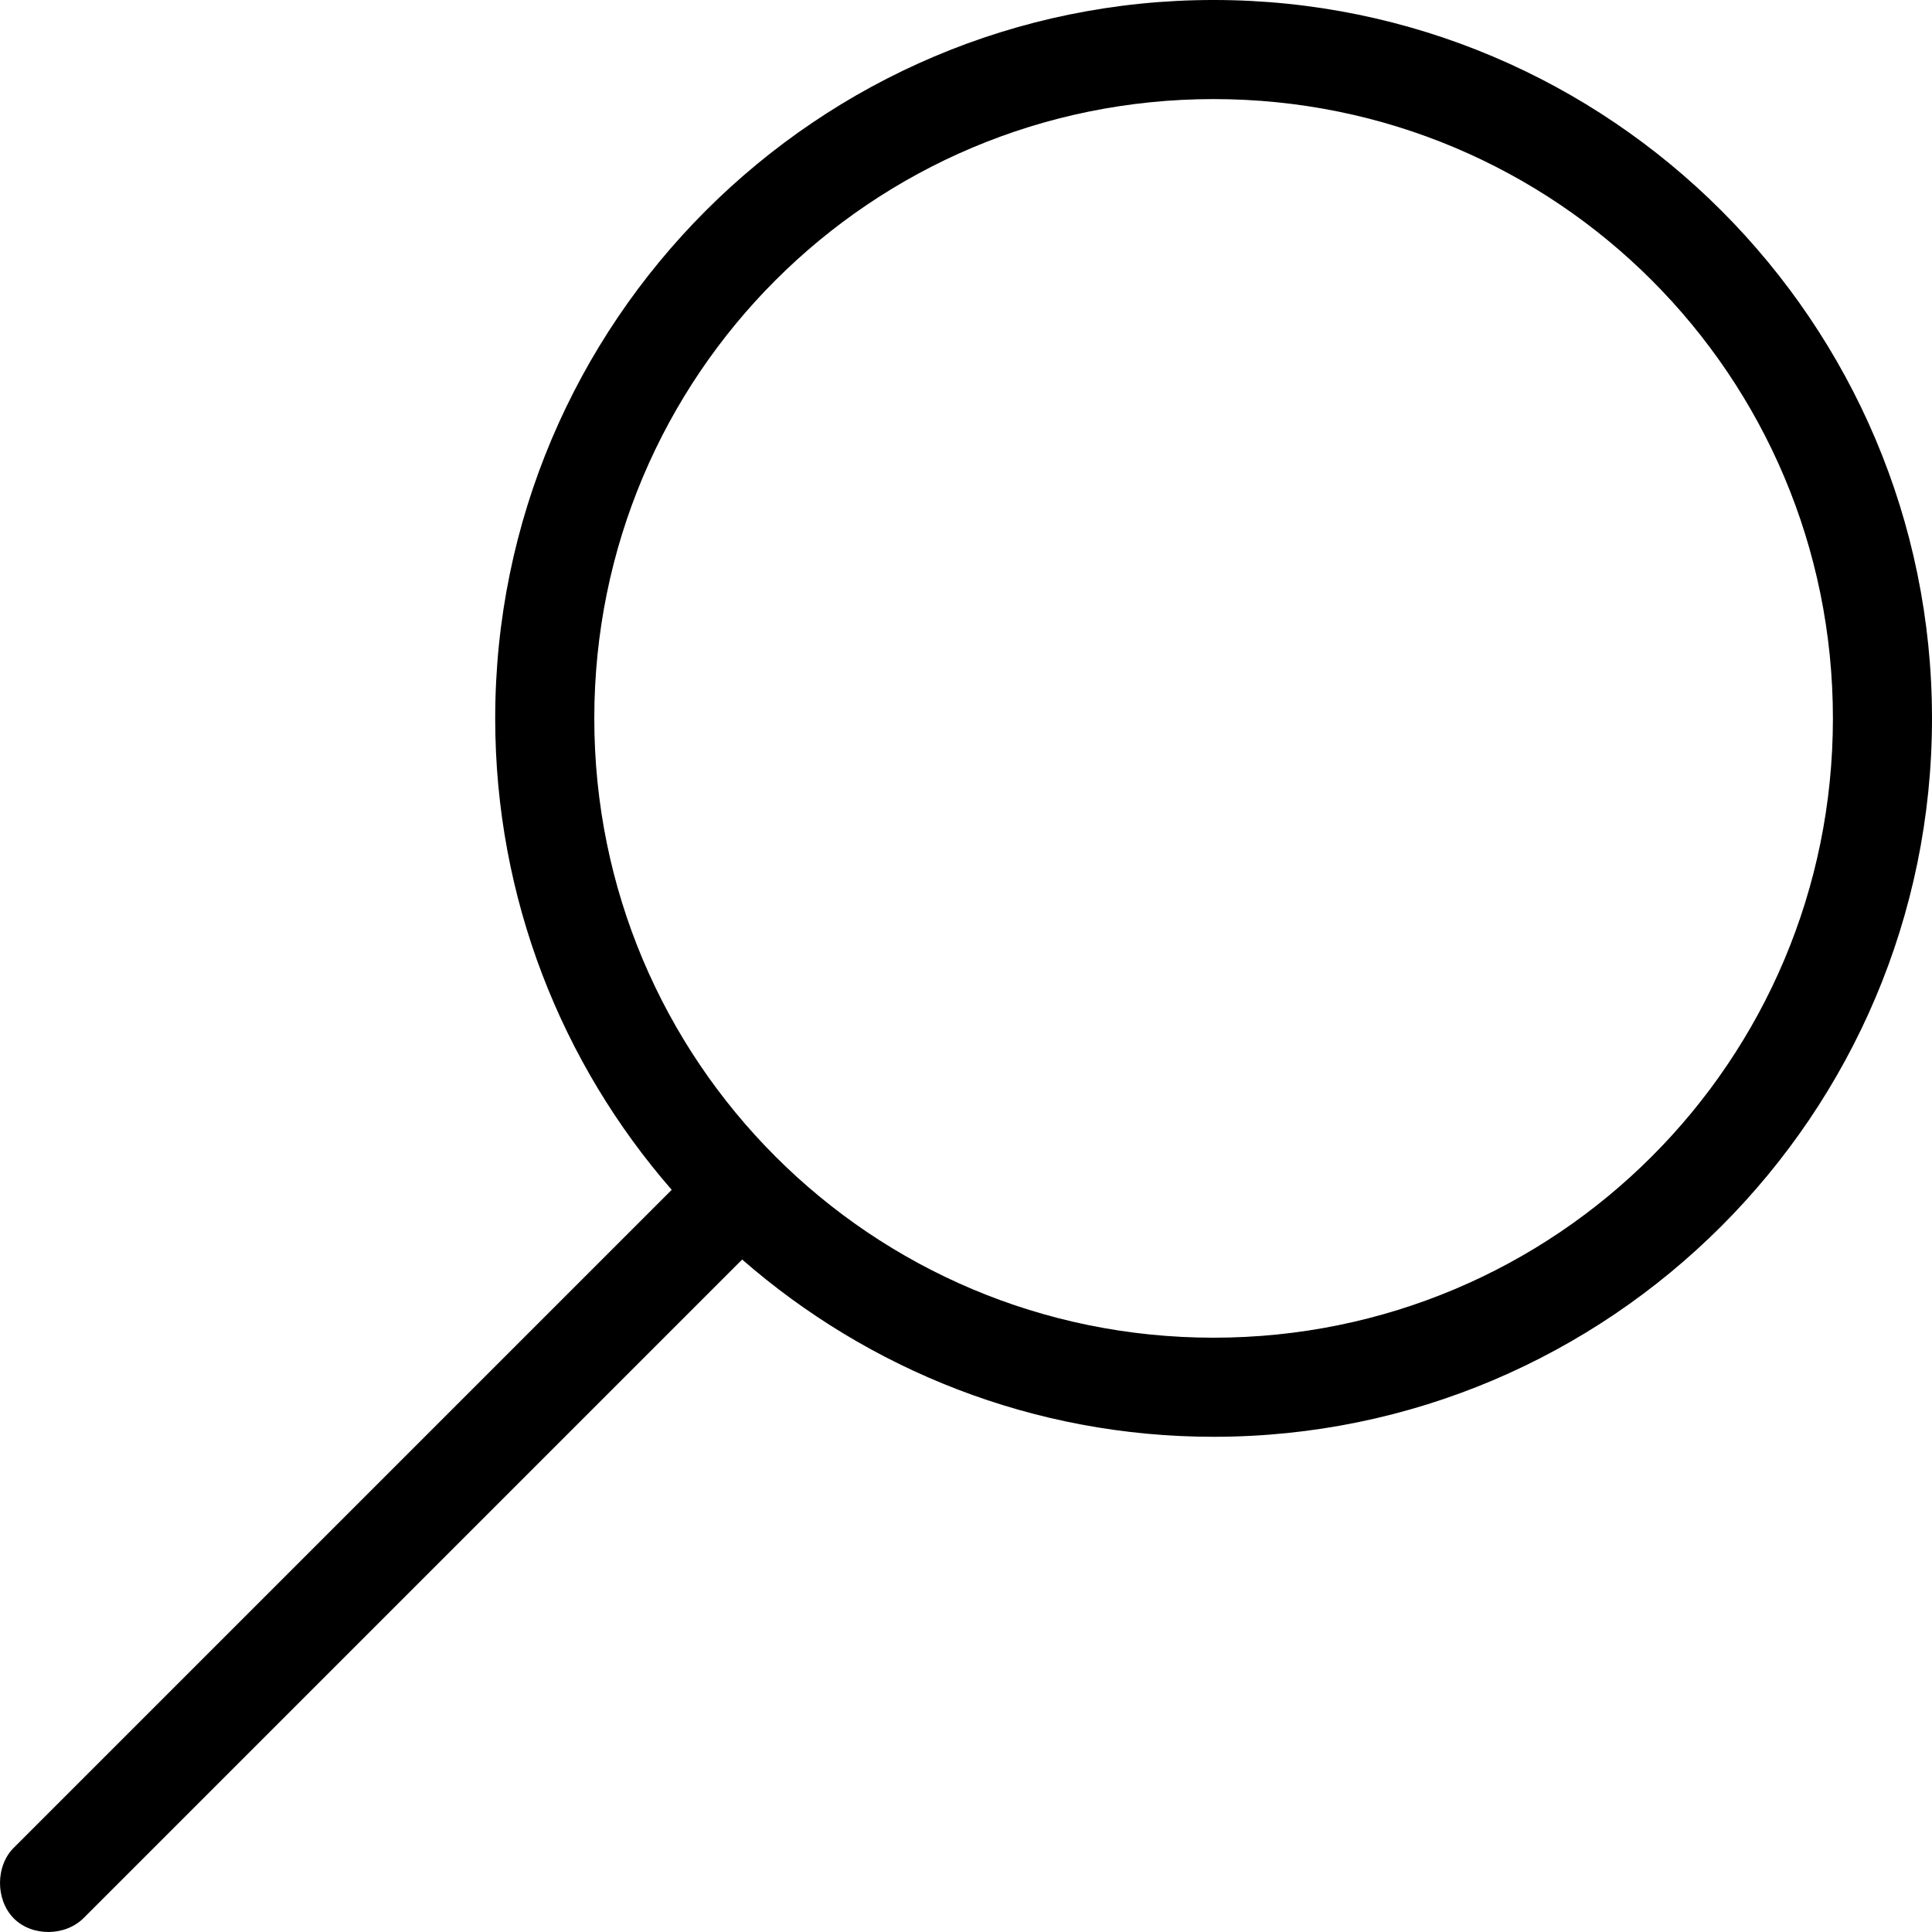
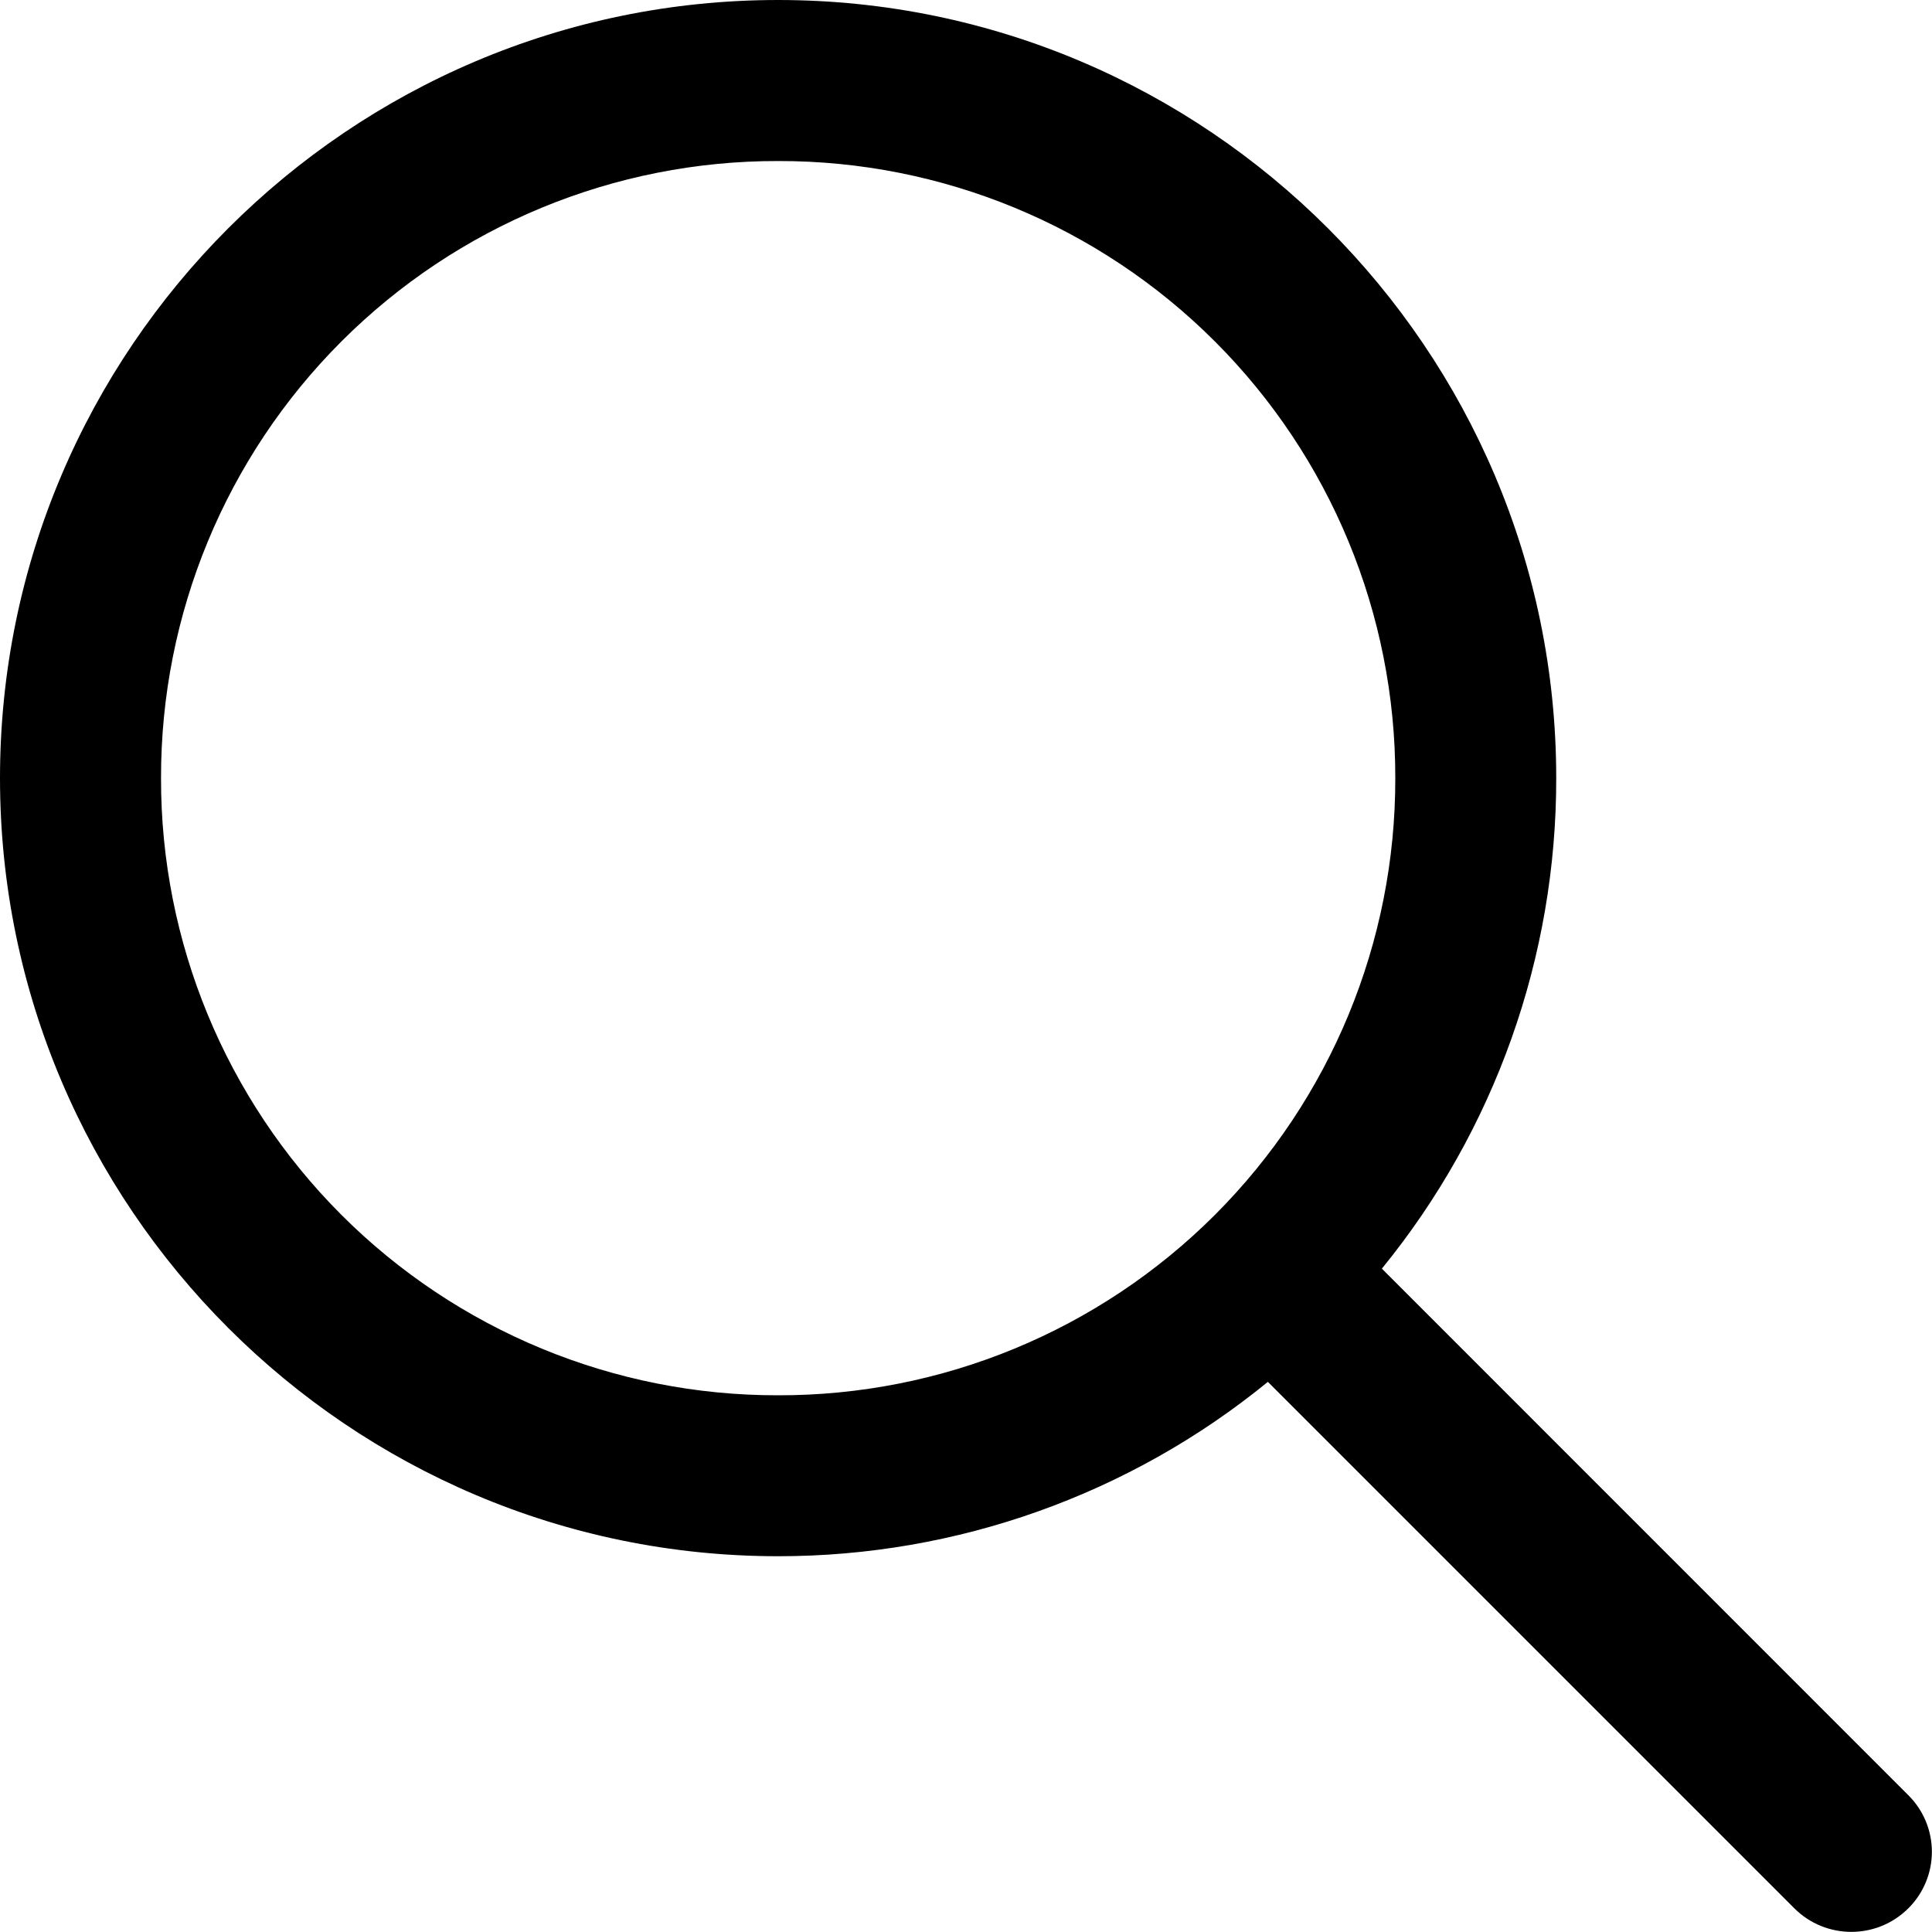
- <svg xmlns="http://www.w3.org/2000/svg" height="88" width="88" id="svg2" viewBox="0 0 88 88" y="0px" x="0px" version="1.1">
-   <g id="g4" transform="matrix(-1.12835,0,0,1.128348,100.4119,-1087.008)">
-     <path id="path6" transform="translate(0,952.3622)" d="m 40,11 c -15.993,0 -29,13.007 -29,29 0,15.993 13.007,29 29,29 7.282,0 13.935,-2.711 19.031,-7.156 l 26.562,26.562 c 0.739,0.761 2.098,0.785 2.844,0.031 0.746,-0.754 0.738,-2.144 -0.031,-2.875 L 61.875,59.031 C 66.312,53.937 69,47.275 69,40 69,24.007 55.993,11 40,11 Z m 0,4 C 53.831,15 65,26.169 65,40 65,53.831 53.831,65 40,65 26.169,65 15,53.831 15,40 15,26.169 26.169,15 40,15 Z" />
-   </g>
+ <svg xmlns="http://www.w3.org/2000/svg" width="20" height="20">
+   <path d="M8.055 1.667a6.376 6.376 0 0 1 6.389 6.388 6.376 6.376 0 0 1-6.389 6.389 6.376 6.376 0 0 1-6.388-6.389 6.376 6.376 0 0 1 6.388-6.388zm0-1.667C3.616 0 0 3.616 0 8.055s3.616 8.055 8.055 8.055a8.01 8.01 0 0 0 5.07-1.805l5.45 5.45a.836.836 0 0 0 1.18 0 .825.825 0 0 0 0-1.171l-5.45-5.451a8.017 8.017 0 0 0 1.805-5.078C16.11 3.617 12.494 0 8.055 0z" />
</svg>
